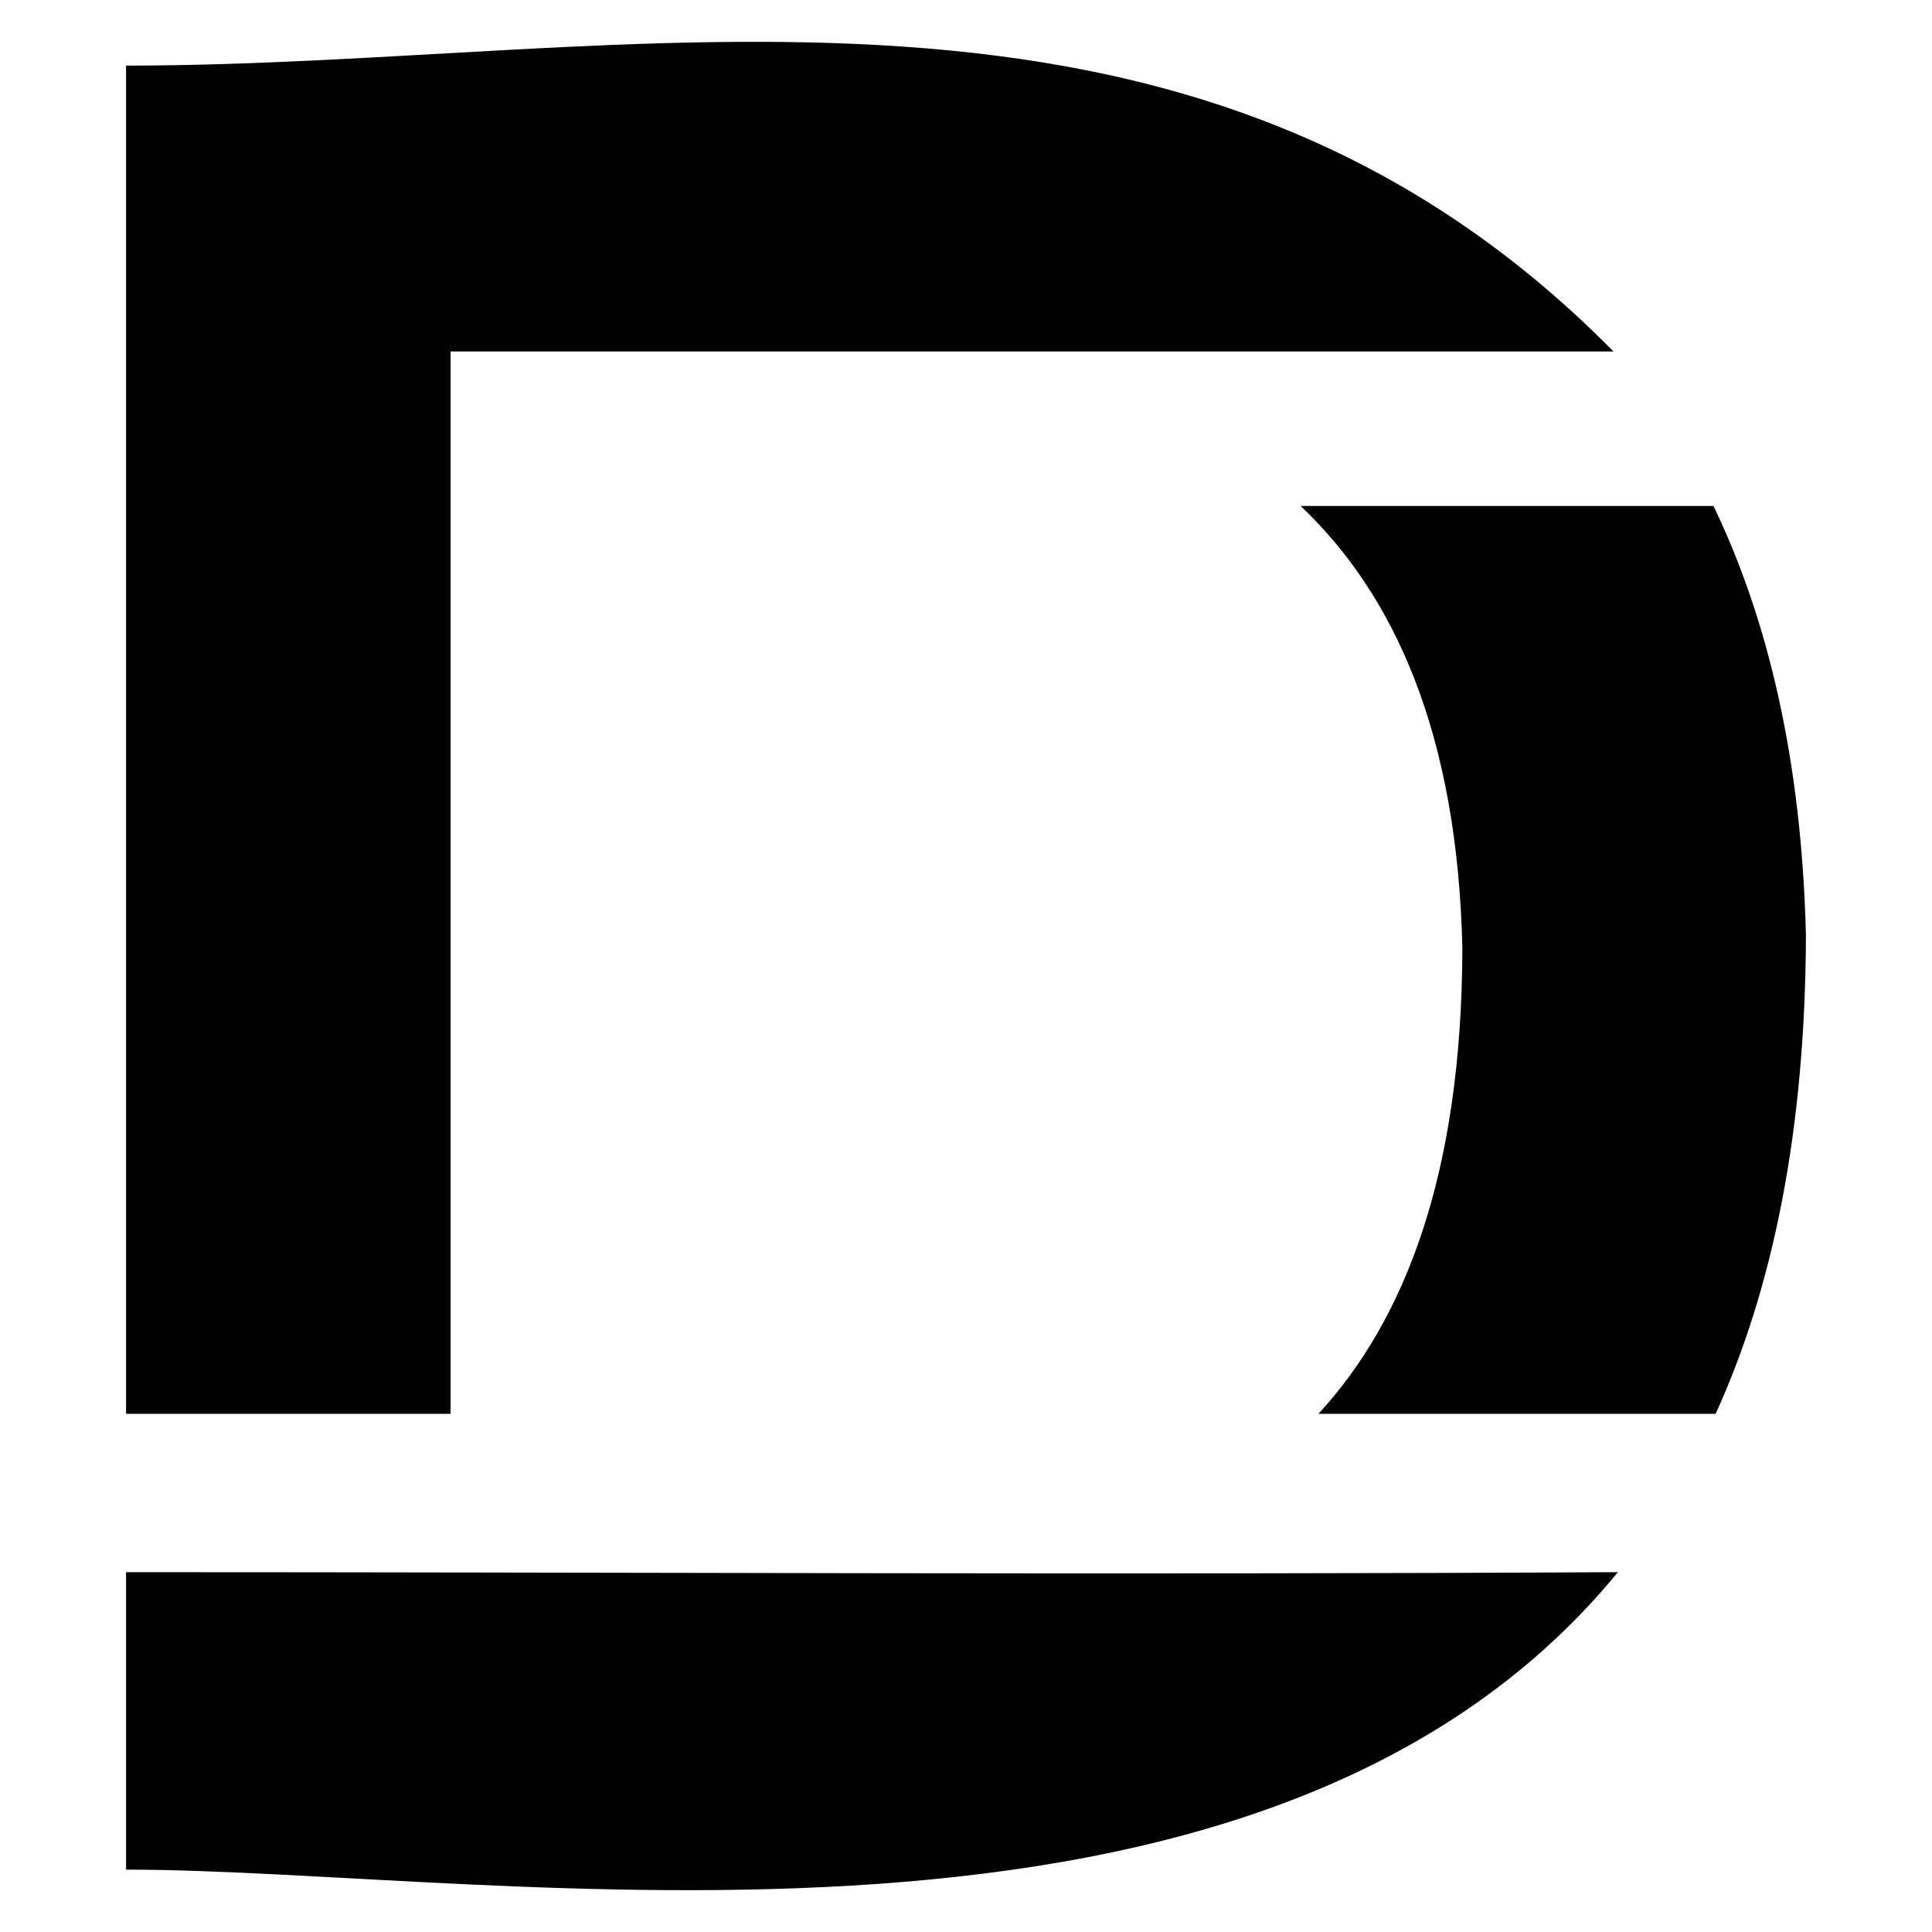
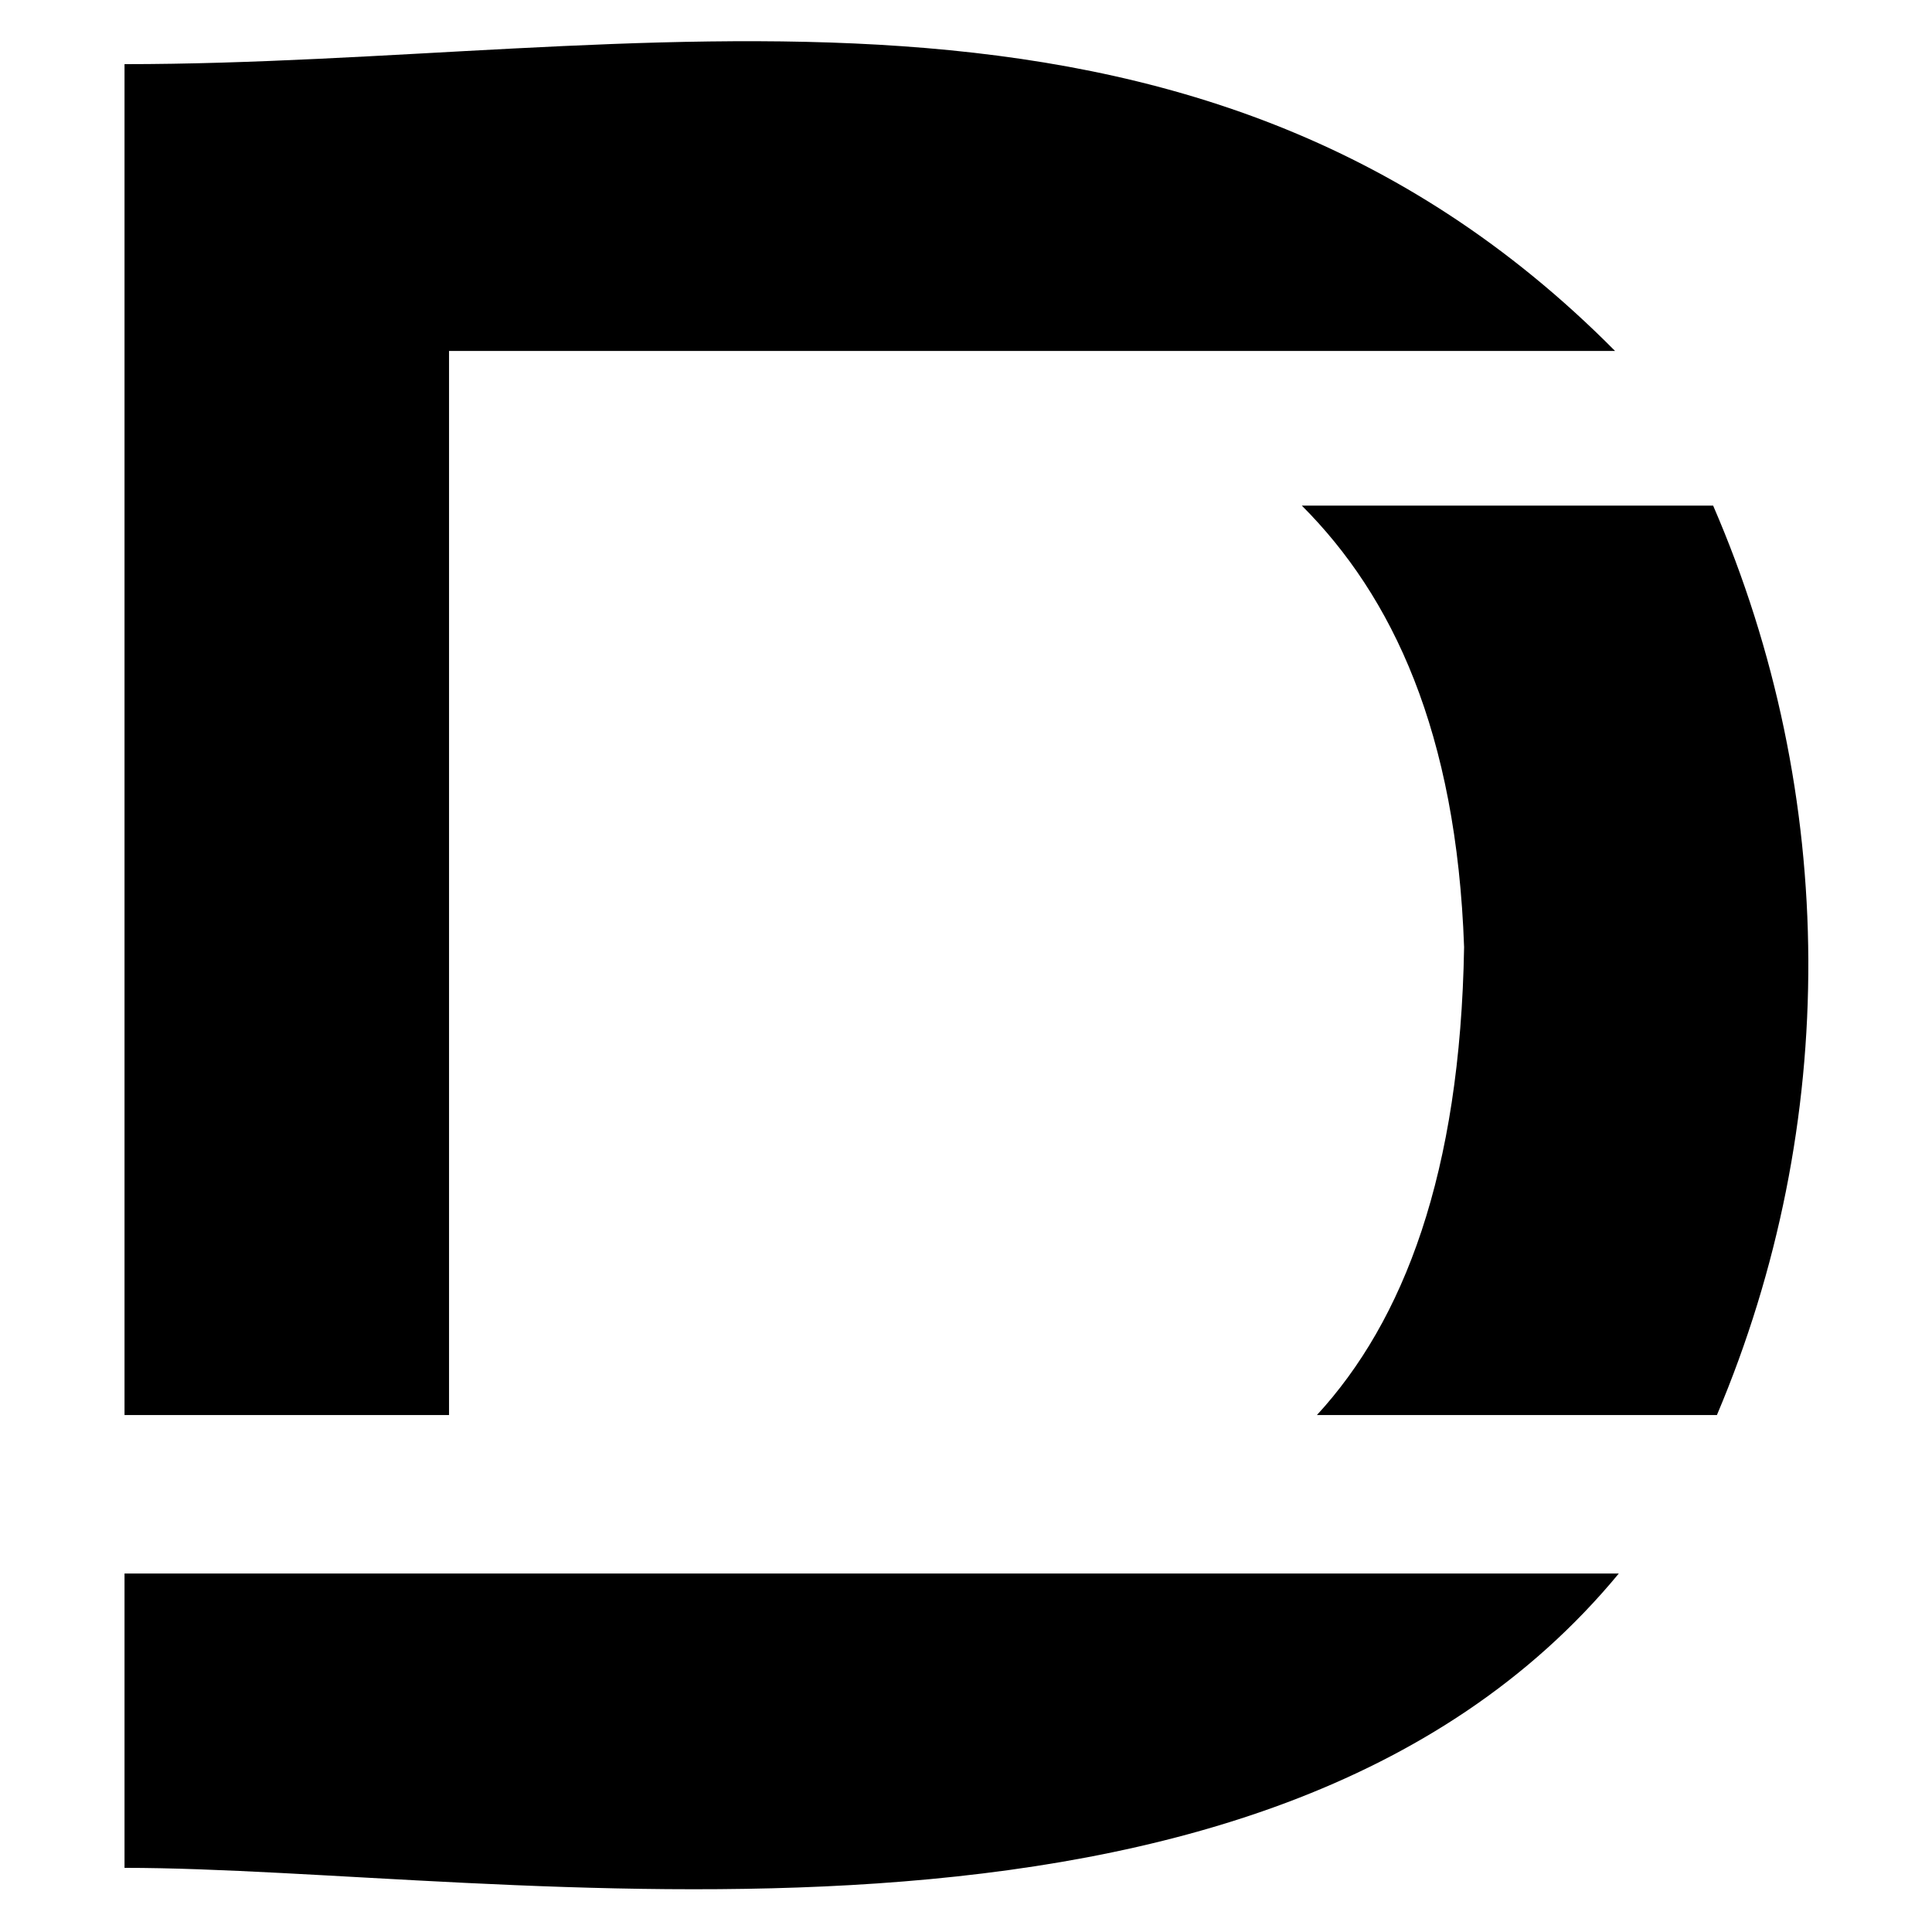
- <svg xmlns="http://www.w3.org/2000/svg" width="512" height="512" viewBox="0 0 512 512" version="1.1" id="svg1">
-   <defs id="defs1">
-     <linearGradient id="swatch3">
-       <stop style="stop-color:#000000;stop-opacity:1;" offset="0" id="stop3" />
-     </linearGradient>
-   </defs>
-   <g id="layer1">
-     <path id="path4" style="opacity:1;fill:#000000;fill-opacity:1" d="M 33.408,17.386 V 374.669 h 85.994 V 93.146 H 427.591 C 314.694,-21.332 169.381,17.386 33.408,17.386 Z M 344.683,134.094 c 24.756,23.458 41.572,60.165 42.86,117.243 -0.16,59.55 -15.065,98.263 -38.13,123.331 h 105.253 c 15.015,-32.961 23.768,-74.505 23.925,-126.939 -1.166,-46.339 -10.047,-83.599 -24.494,-113.636 z M 33.408,416.64 v 78.832 c 98.368,0 301.002,36.36 395.351,-78.832 -131.77,0.732 -263.539,0 -395.351,0 z" />
-   </g>
+ <svg xmlns="http://www.w3.org/2000/svg" viewBox="0 0 512 512">
+   <path d="M33 17v358h86V93h309C315-21 169 17 33 17Zm312 117c24 24 41 60 43 117-1 60-16 99-39 124h106a306 306 0 0 0-1-241zM33 417v78c99 0 301 37 396-78H33z" />
</svg>
